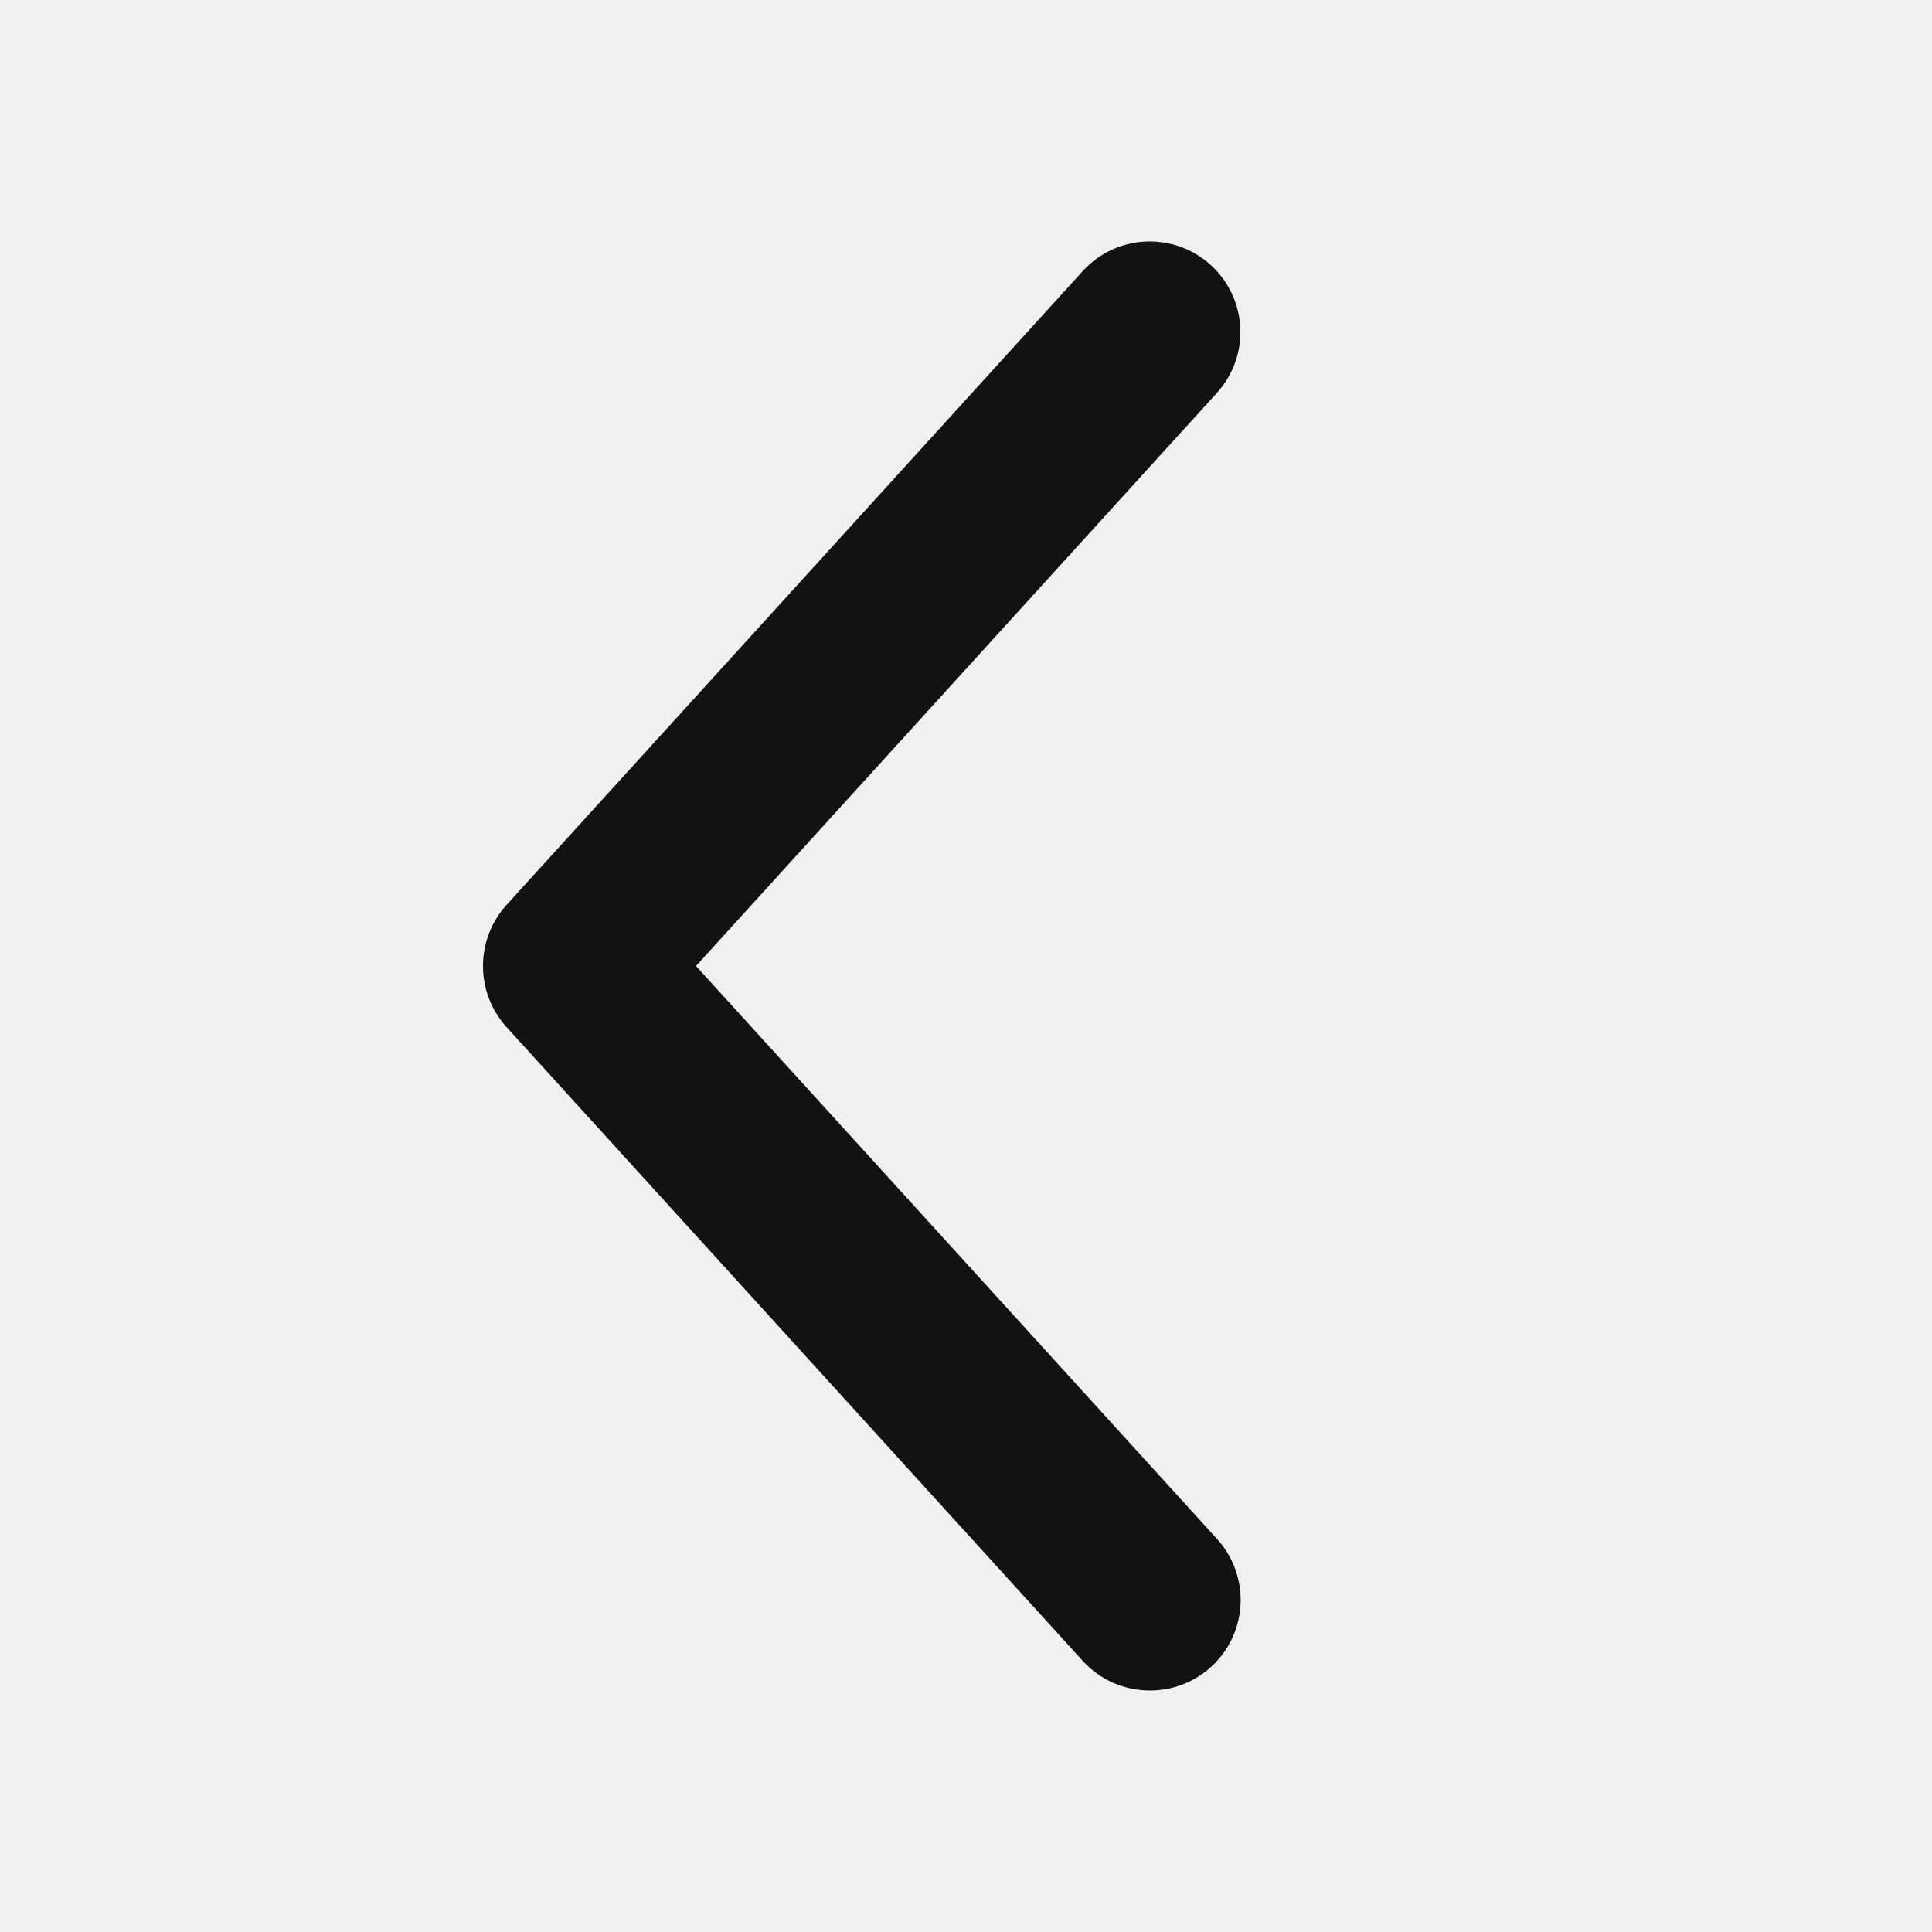
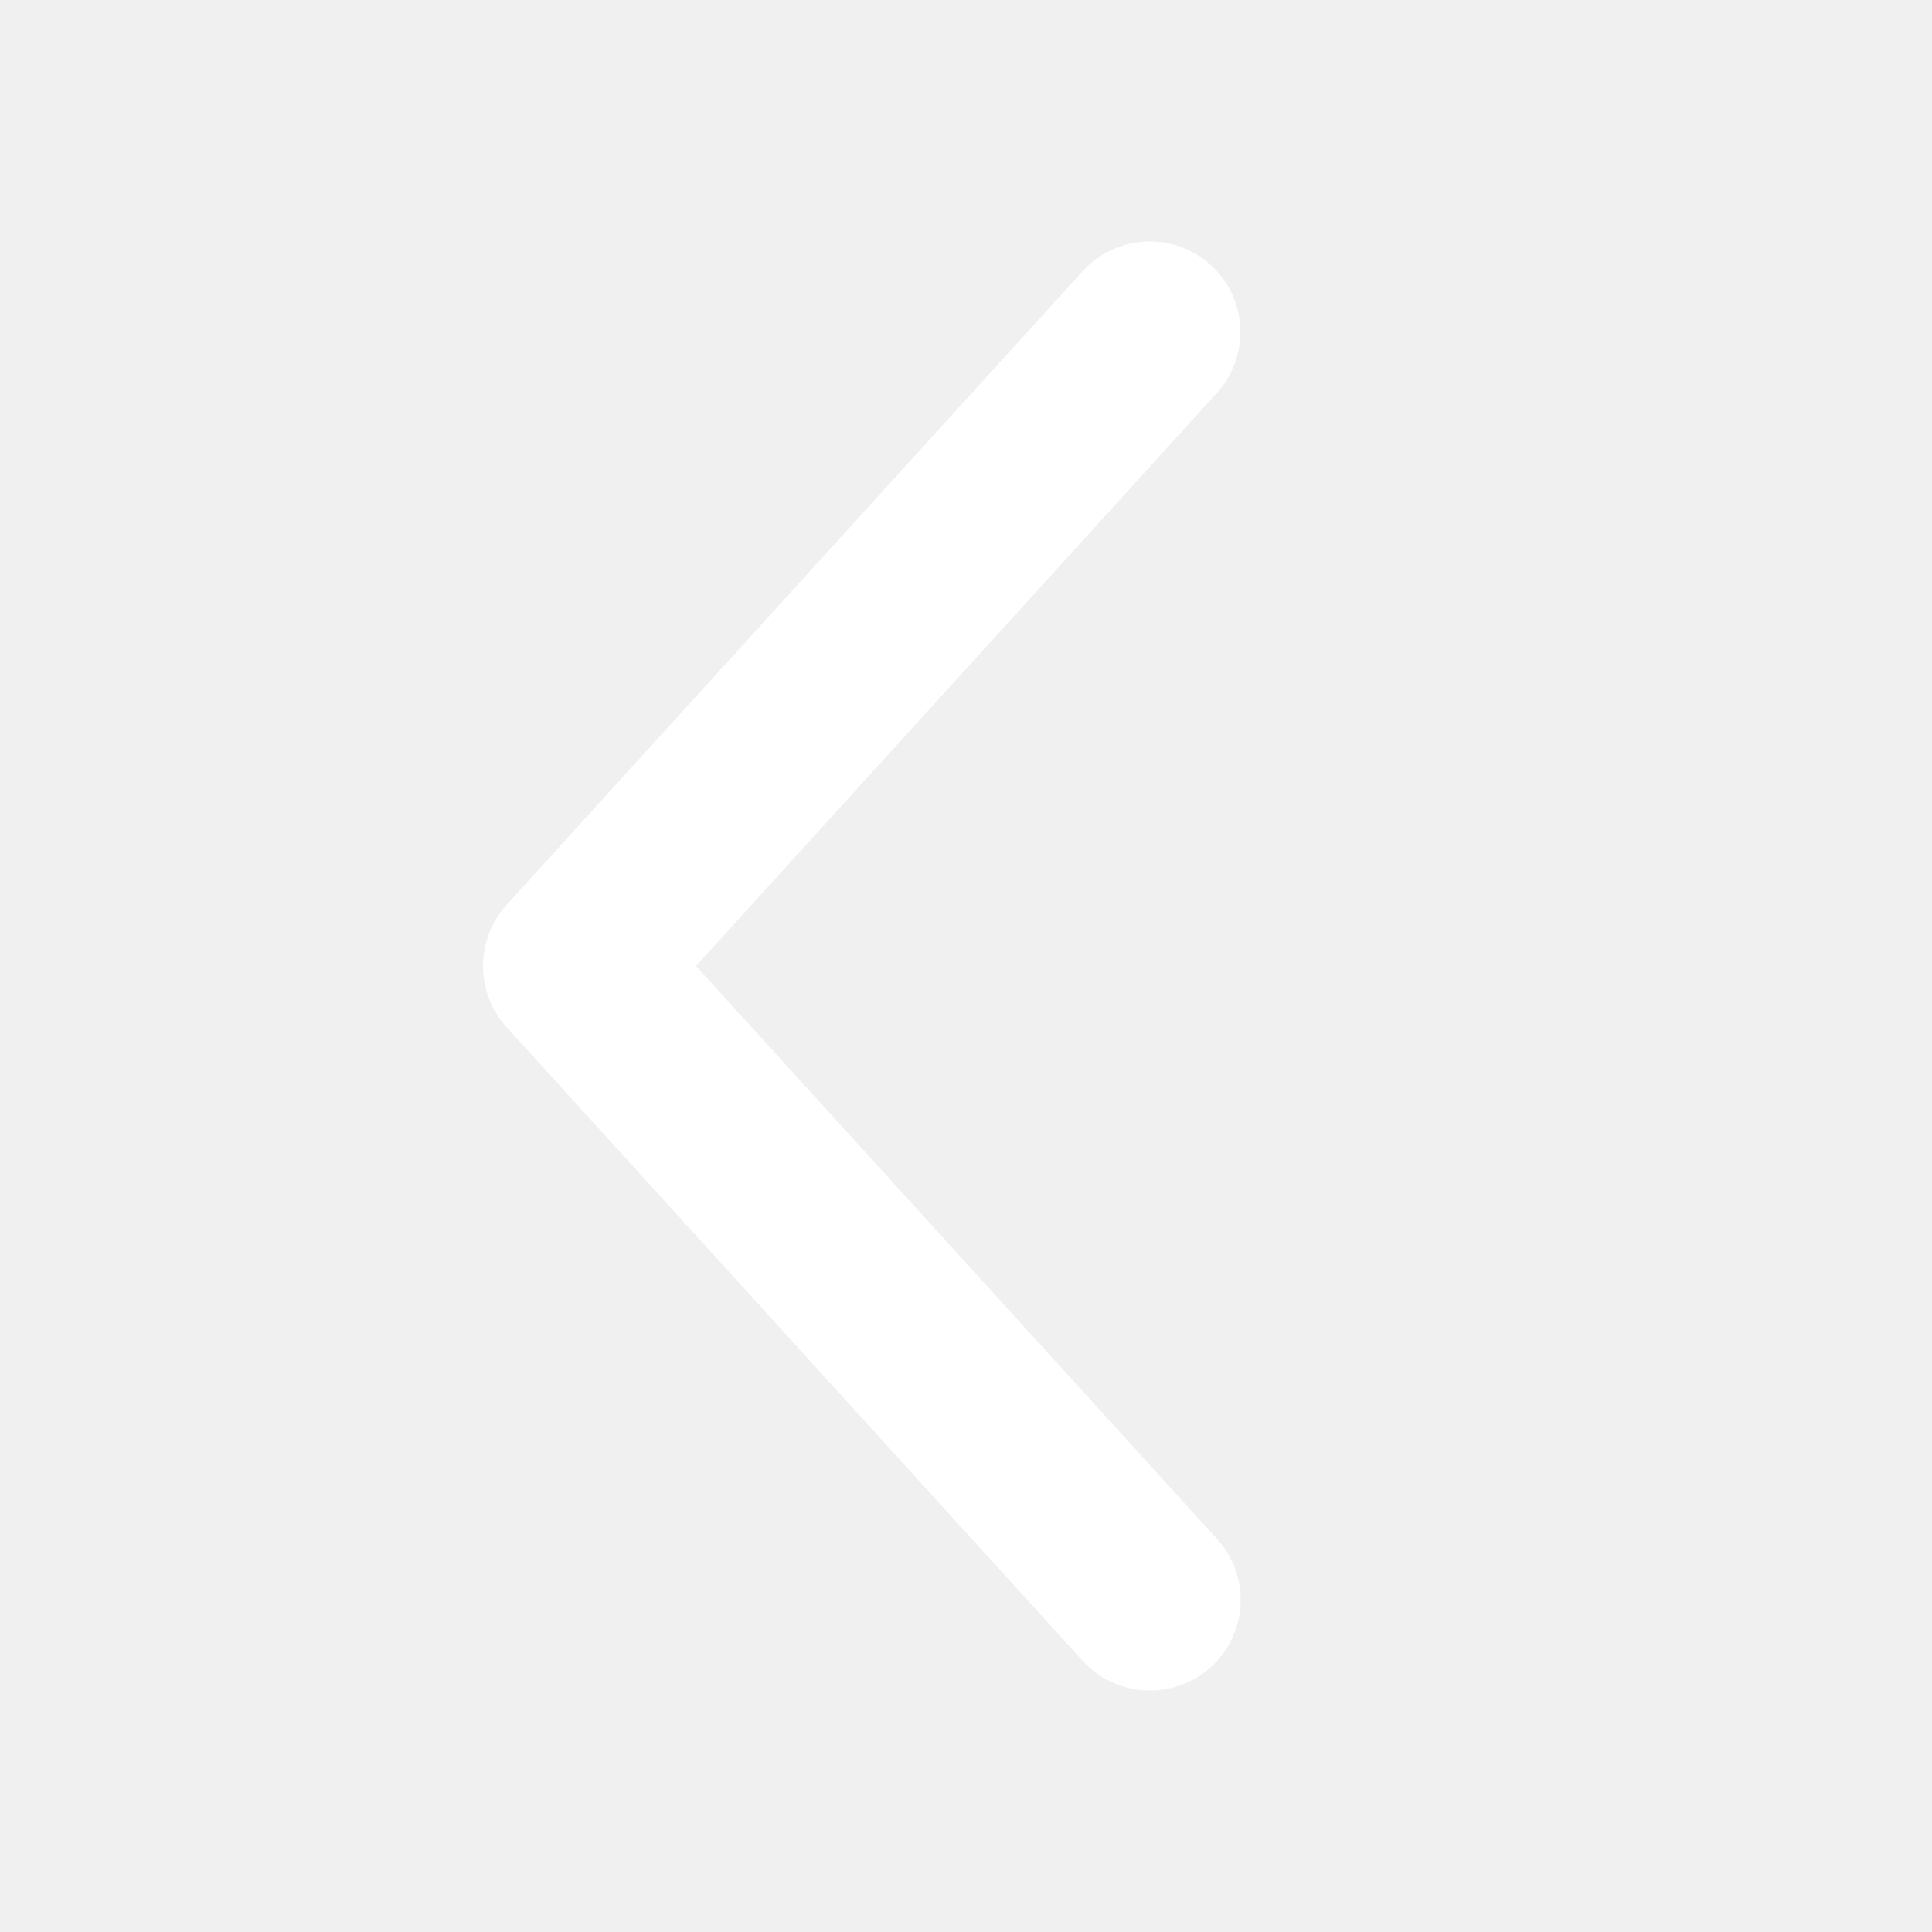
<svg xmlns="http://www.w3.org/2000/svg" width="16px" height="16px" fill="none" viewBox="0 0 16 16" aria-labelledby="leftArrowLabel" class="seo-pages-1iuz9hb" role="img" version="1.1">
-   <path fill="#121214" fill-rule="evenodd" d="M9.522 14a.75.75 0 0 1-.555-.245l-4.773-5.25a.754.754 0 0 1 0-1.01l4.773-5.25a.75.75 0 0 1 1.11 1.01L5.764 8l4.315 4.745A.75.75 0 0 1 9.521 14Z" clip-rule="evenodd" />
+   <path fill="#fff" fill-rule="evenodd" d="M9.522 14a.75.75 0 0 1-.555-.245l-4.773-5.25a.754.754 0 0 1 0-1.01l4.773-5.25a.75.75 0 0 1 1.11 1.01L5.764 8l4.315 4.745A.75.75 0 0 1 9.521 14Z" clip-rule="evenodd" />
</svg>
